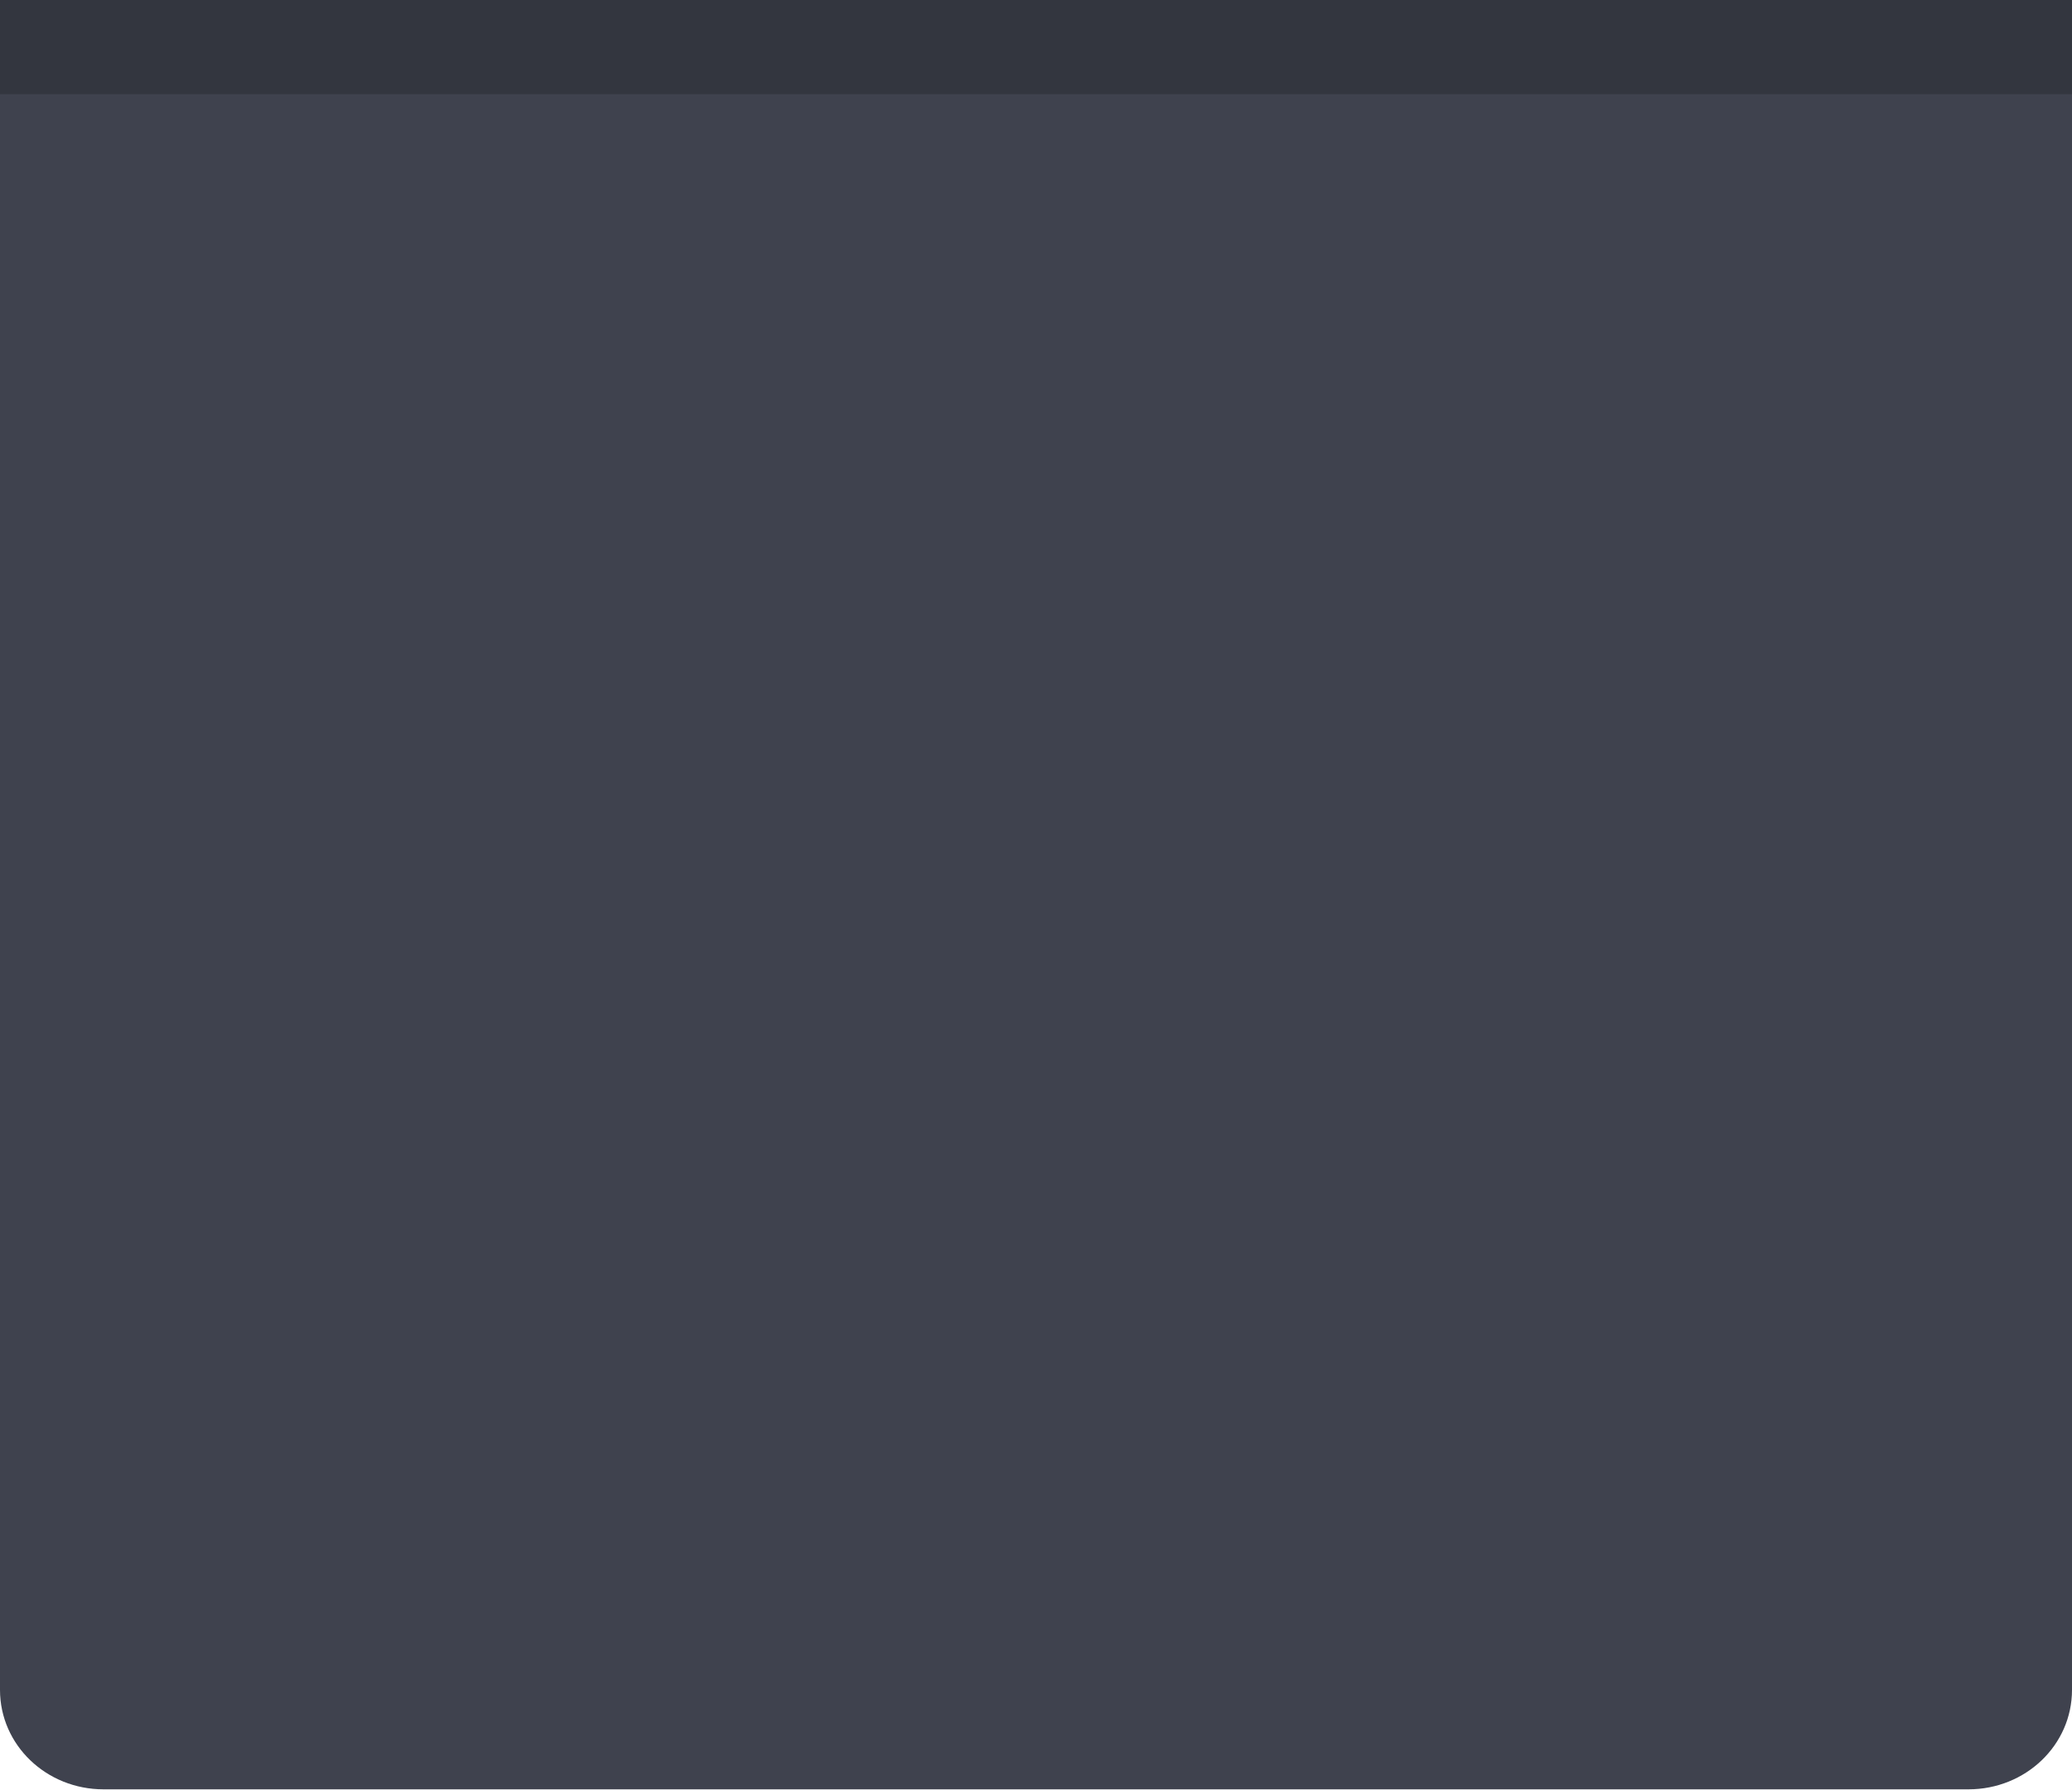
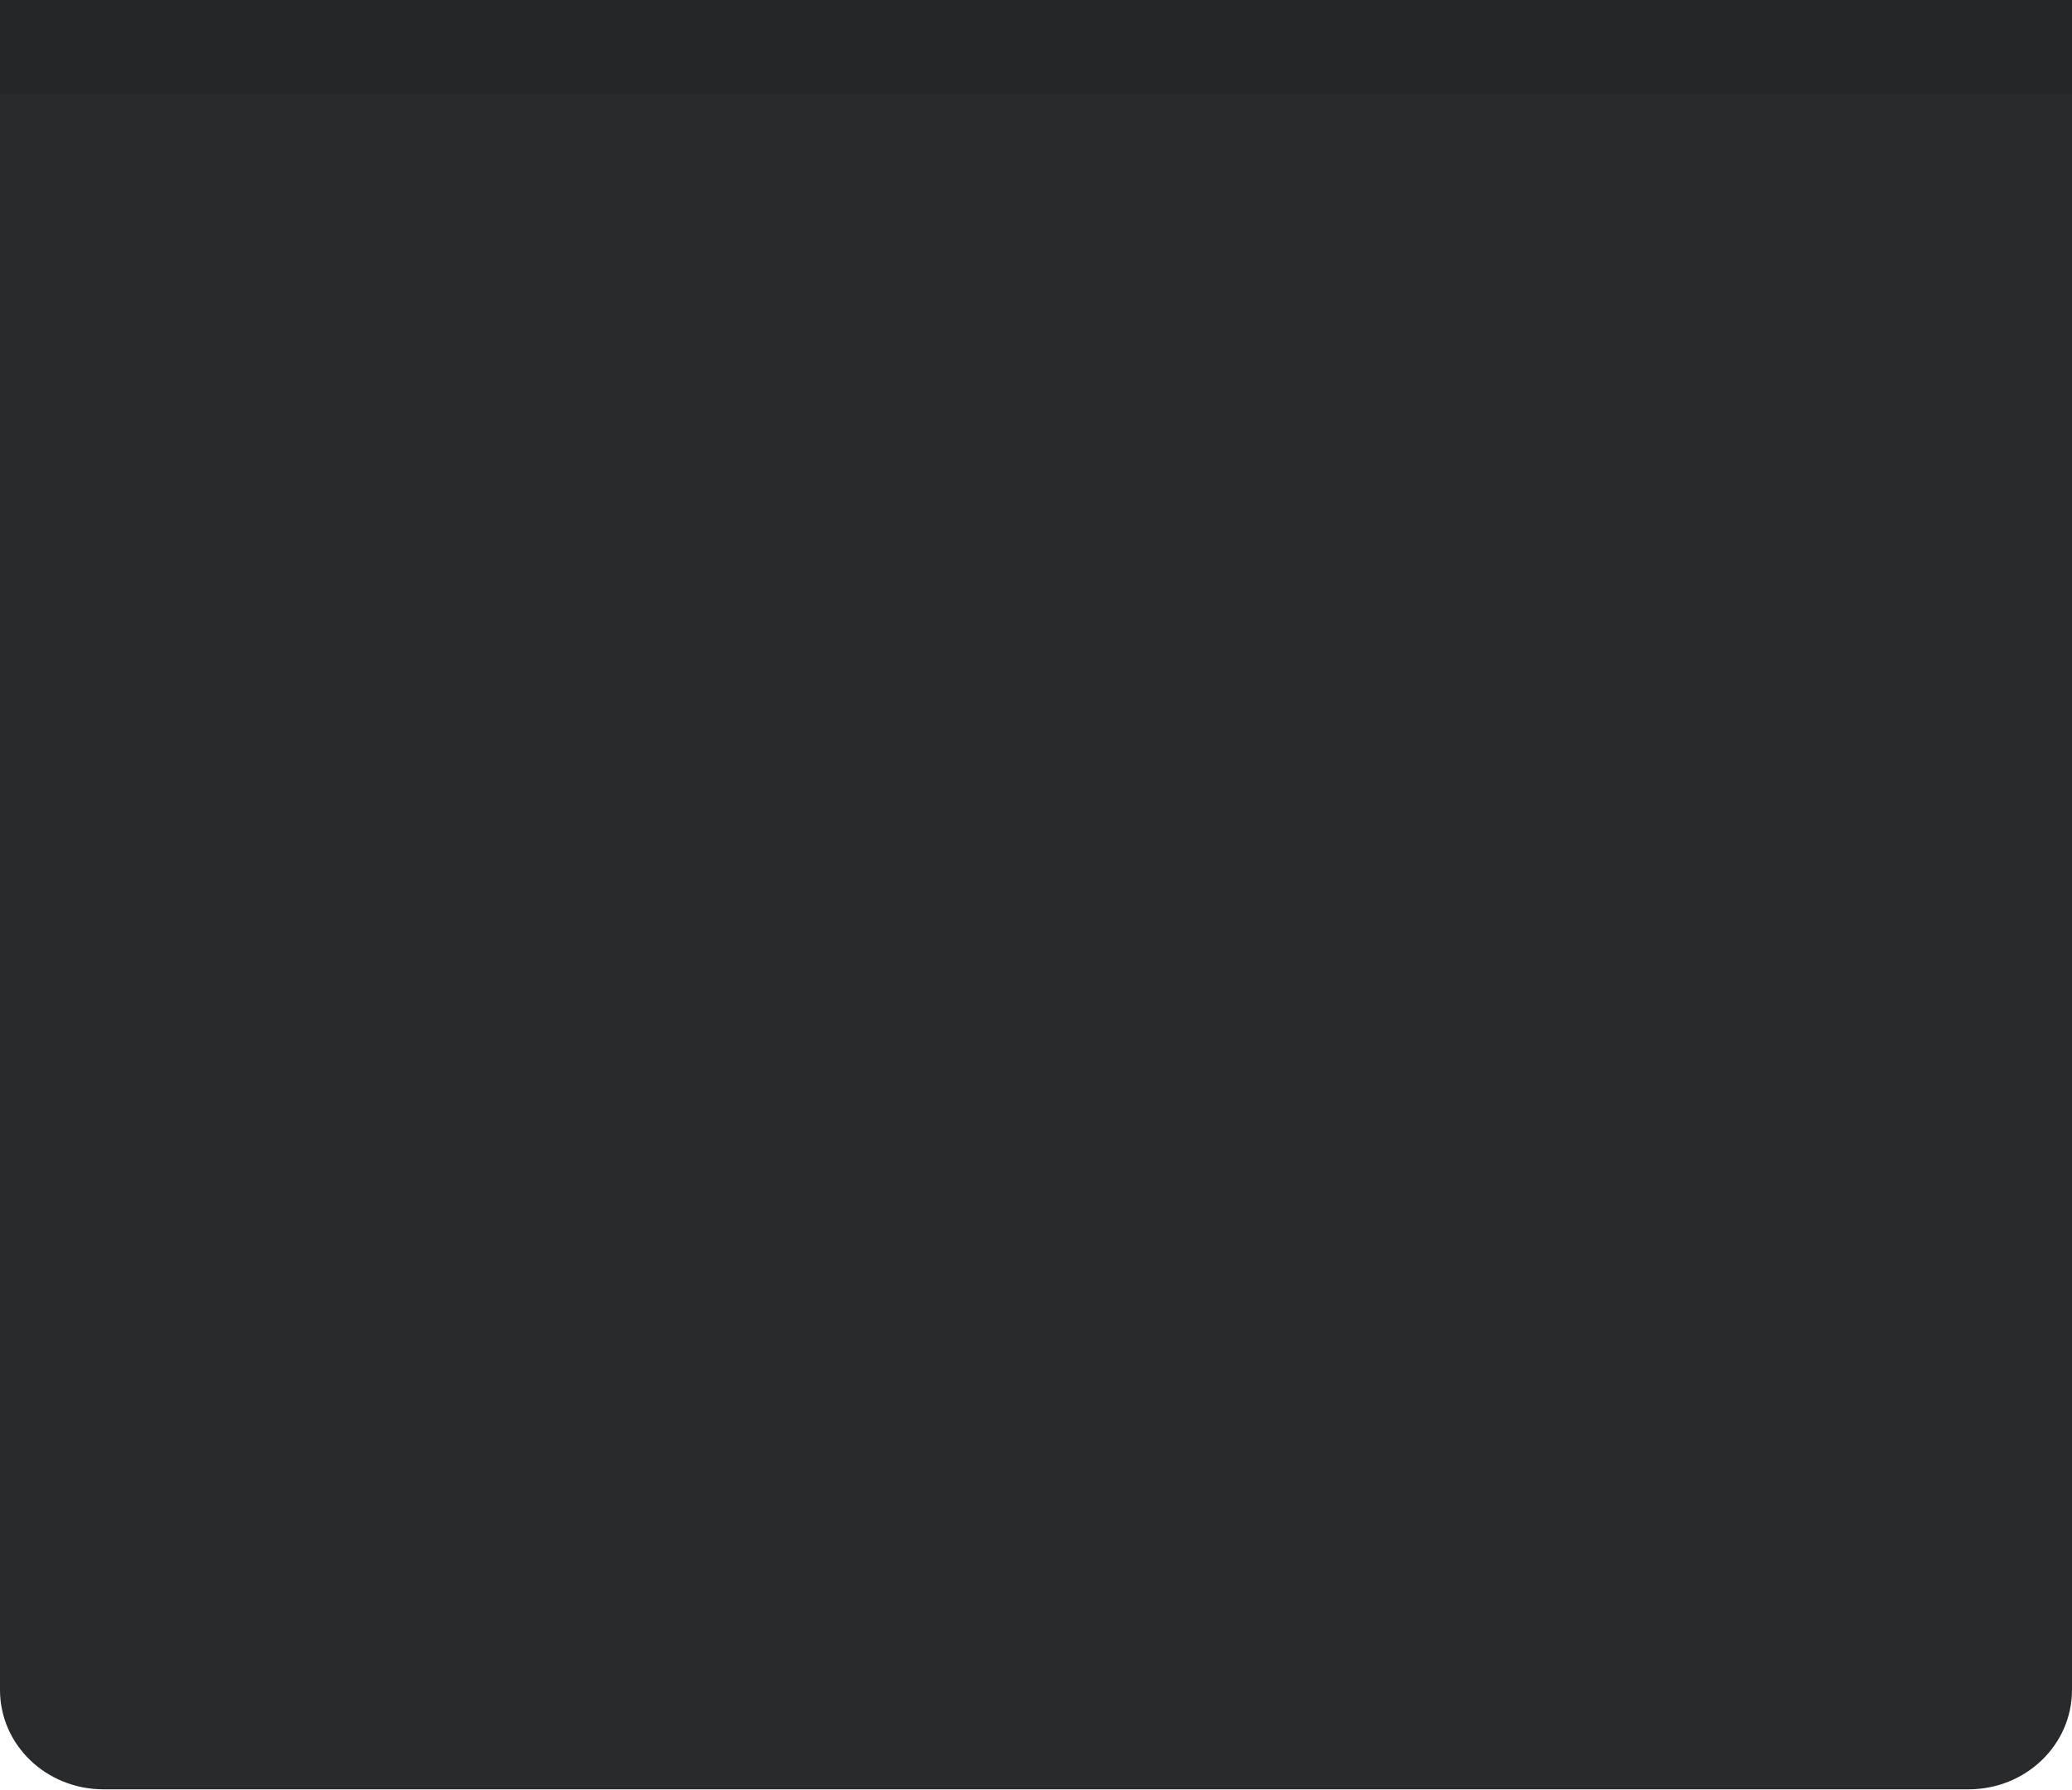
<svg xmlns="http://www.w3.org/2000/svg" width="22" height="19" viewBox="0 0 22 19" id="svg5386" version="1.1">
  <defs id="defs5388">
    <clipPath clipPathUnits="userSpaceOnUse" id="clipPath4228">
      <rect style="opacity:1;fill:#5294e2;fill-opacity:1;stroke:none;stroke-width:1;stroke-linecap:round;stroke-linejoin:miter;stroke-miterlimit:4;stroke-dasharray:none;stroke-dashoffset:0;stroke-opacity:1" id="rect4230" width="38" height="29" x="-3" y="1027.362" rx="1.5" ry="1.5" />
    </clipPath>
  </defs>
  <g id="layer1" transform="translate(-5,-1027.362)">
-     <path style="opacity:0.95;fill:#353945;fill-opacity:1;stroke:none;stroke-width:1;stroke-linecap:round;stroke-linejoin:miter;stroke-miterlimit:4;stroke-dasharray:none;stroke-dashoffset:0;stroke-opacity:1" d="m 27,1027.362 0,17.945 c 0,0.585 -0.491,1.056 -1.1,1.056 l -19.8,0 c -0.609,0 -1.1,-0.471 -1.1,-1.056 l 0,-17.945 z" id="rect4145-1" />
+     <path style="opacity:0.95;fill:#1d2021;fill-opacity:1;stroke:none;stroke-width:1;stroke-linecap:round;stroke-linejoin:miter;stroke-miterlimit:4;stroke-dasharray:none;stroke-dashoffset:0;stroke-opacity:1" d="m 27,1027.362 0,17.945 c 0,0.585 -0.491,1.056 -1.1,1.056 l -19.8,0 c -0.609,0 -1.1,-0.471 -1.1,-1.056 l 0,-17.945 z" id="rect4145-1" />
    <rect style="opacity:0.35;fill:#1d2021;fill-opacity:1;stroke:none;stroke-width:1;stroke-linecap:round;stroke-linejoin:miter;stroke-miterlimit:4;stroke-dasharray:none;stroke-dashoffset:0;stroke-opacity:1" id="rect4137" width="22" height="1" x="5" y="1027.362" rx="0" ry="1.3877788e-16" />
  </g>
</svg>
